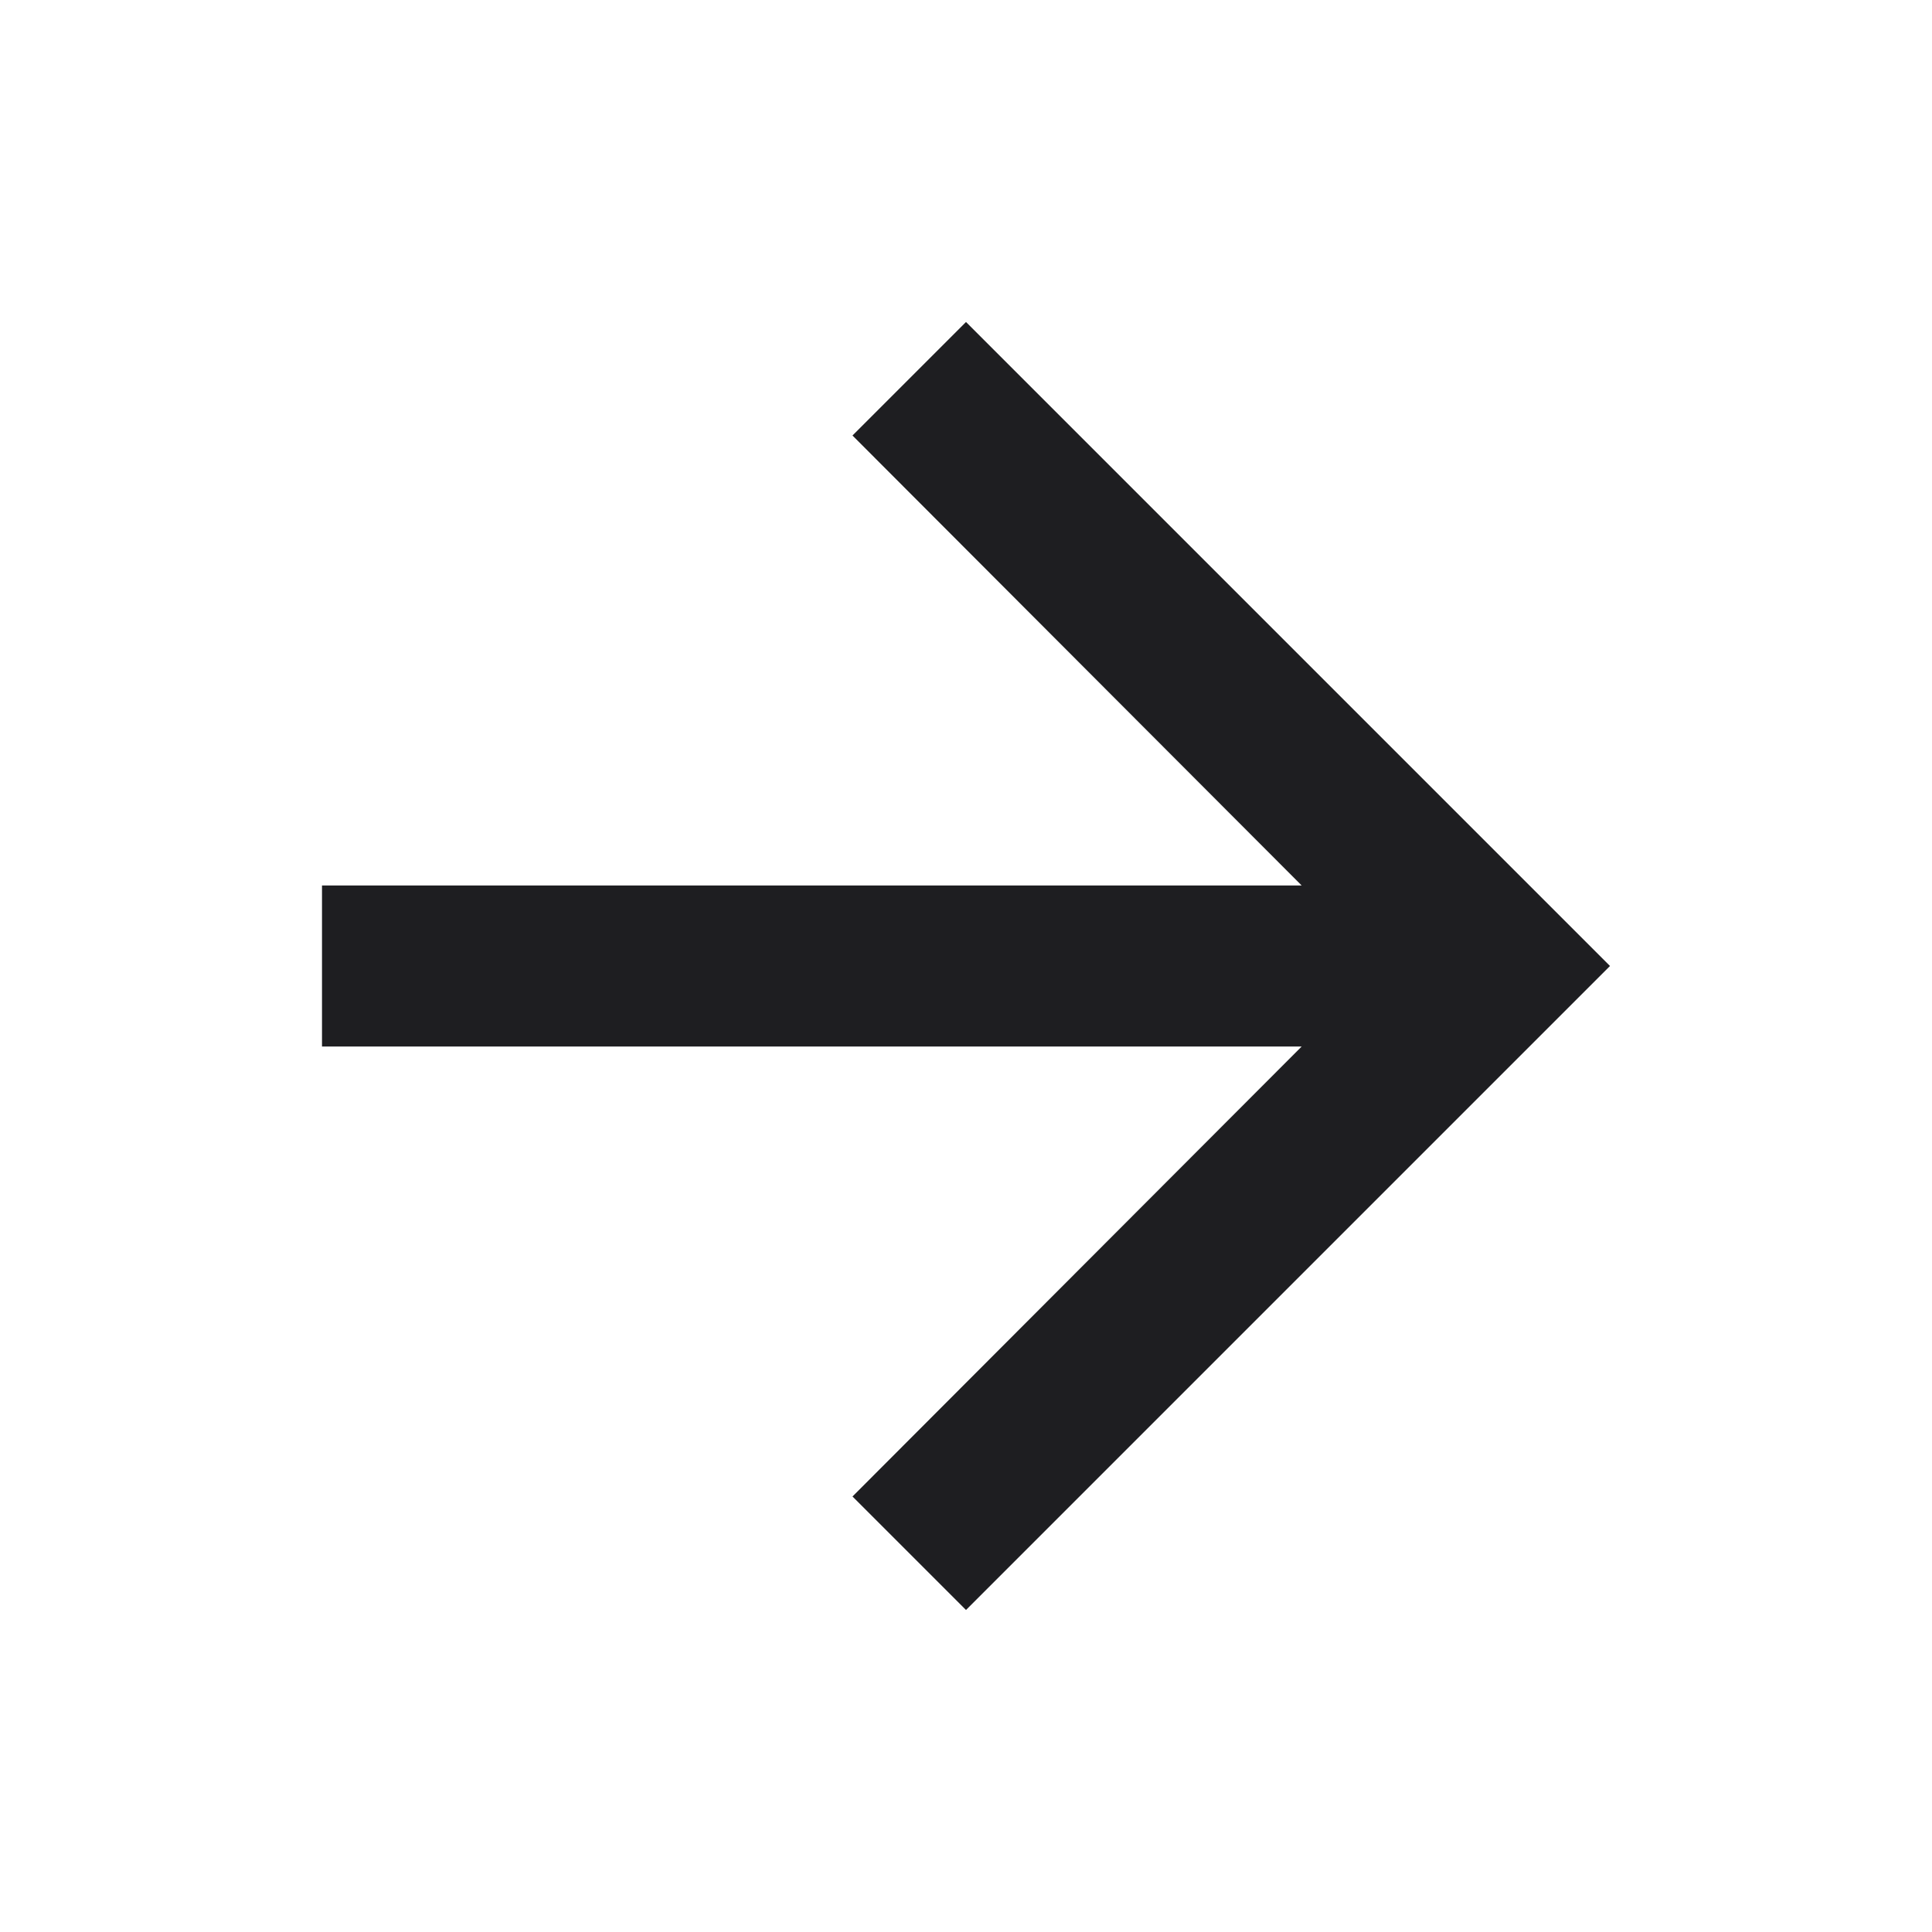
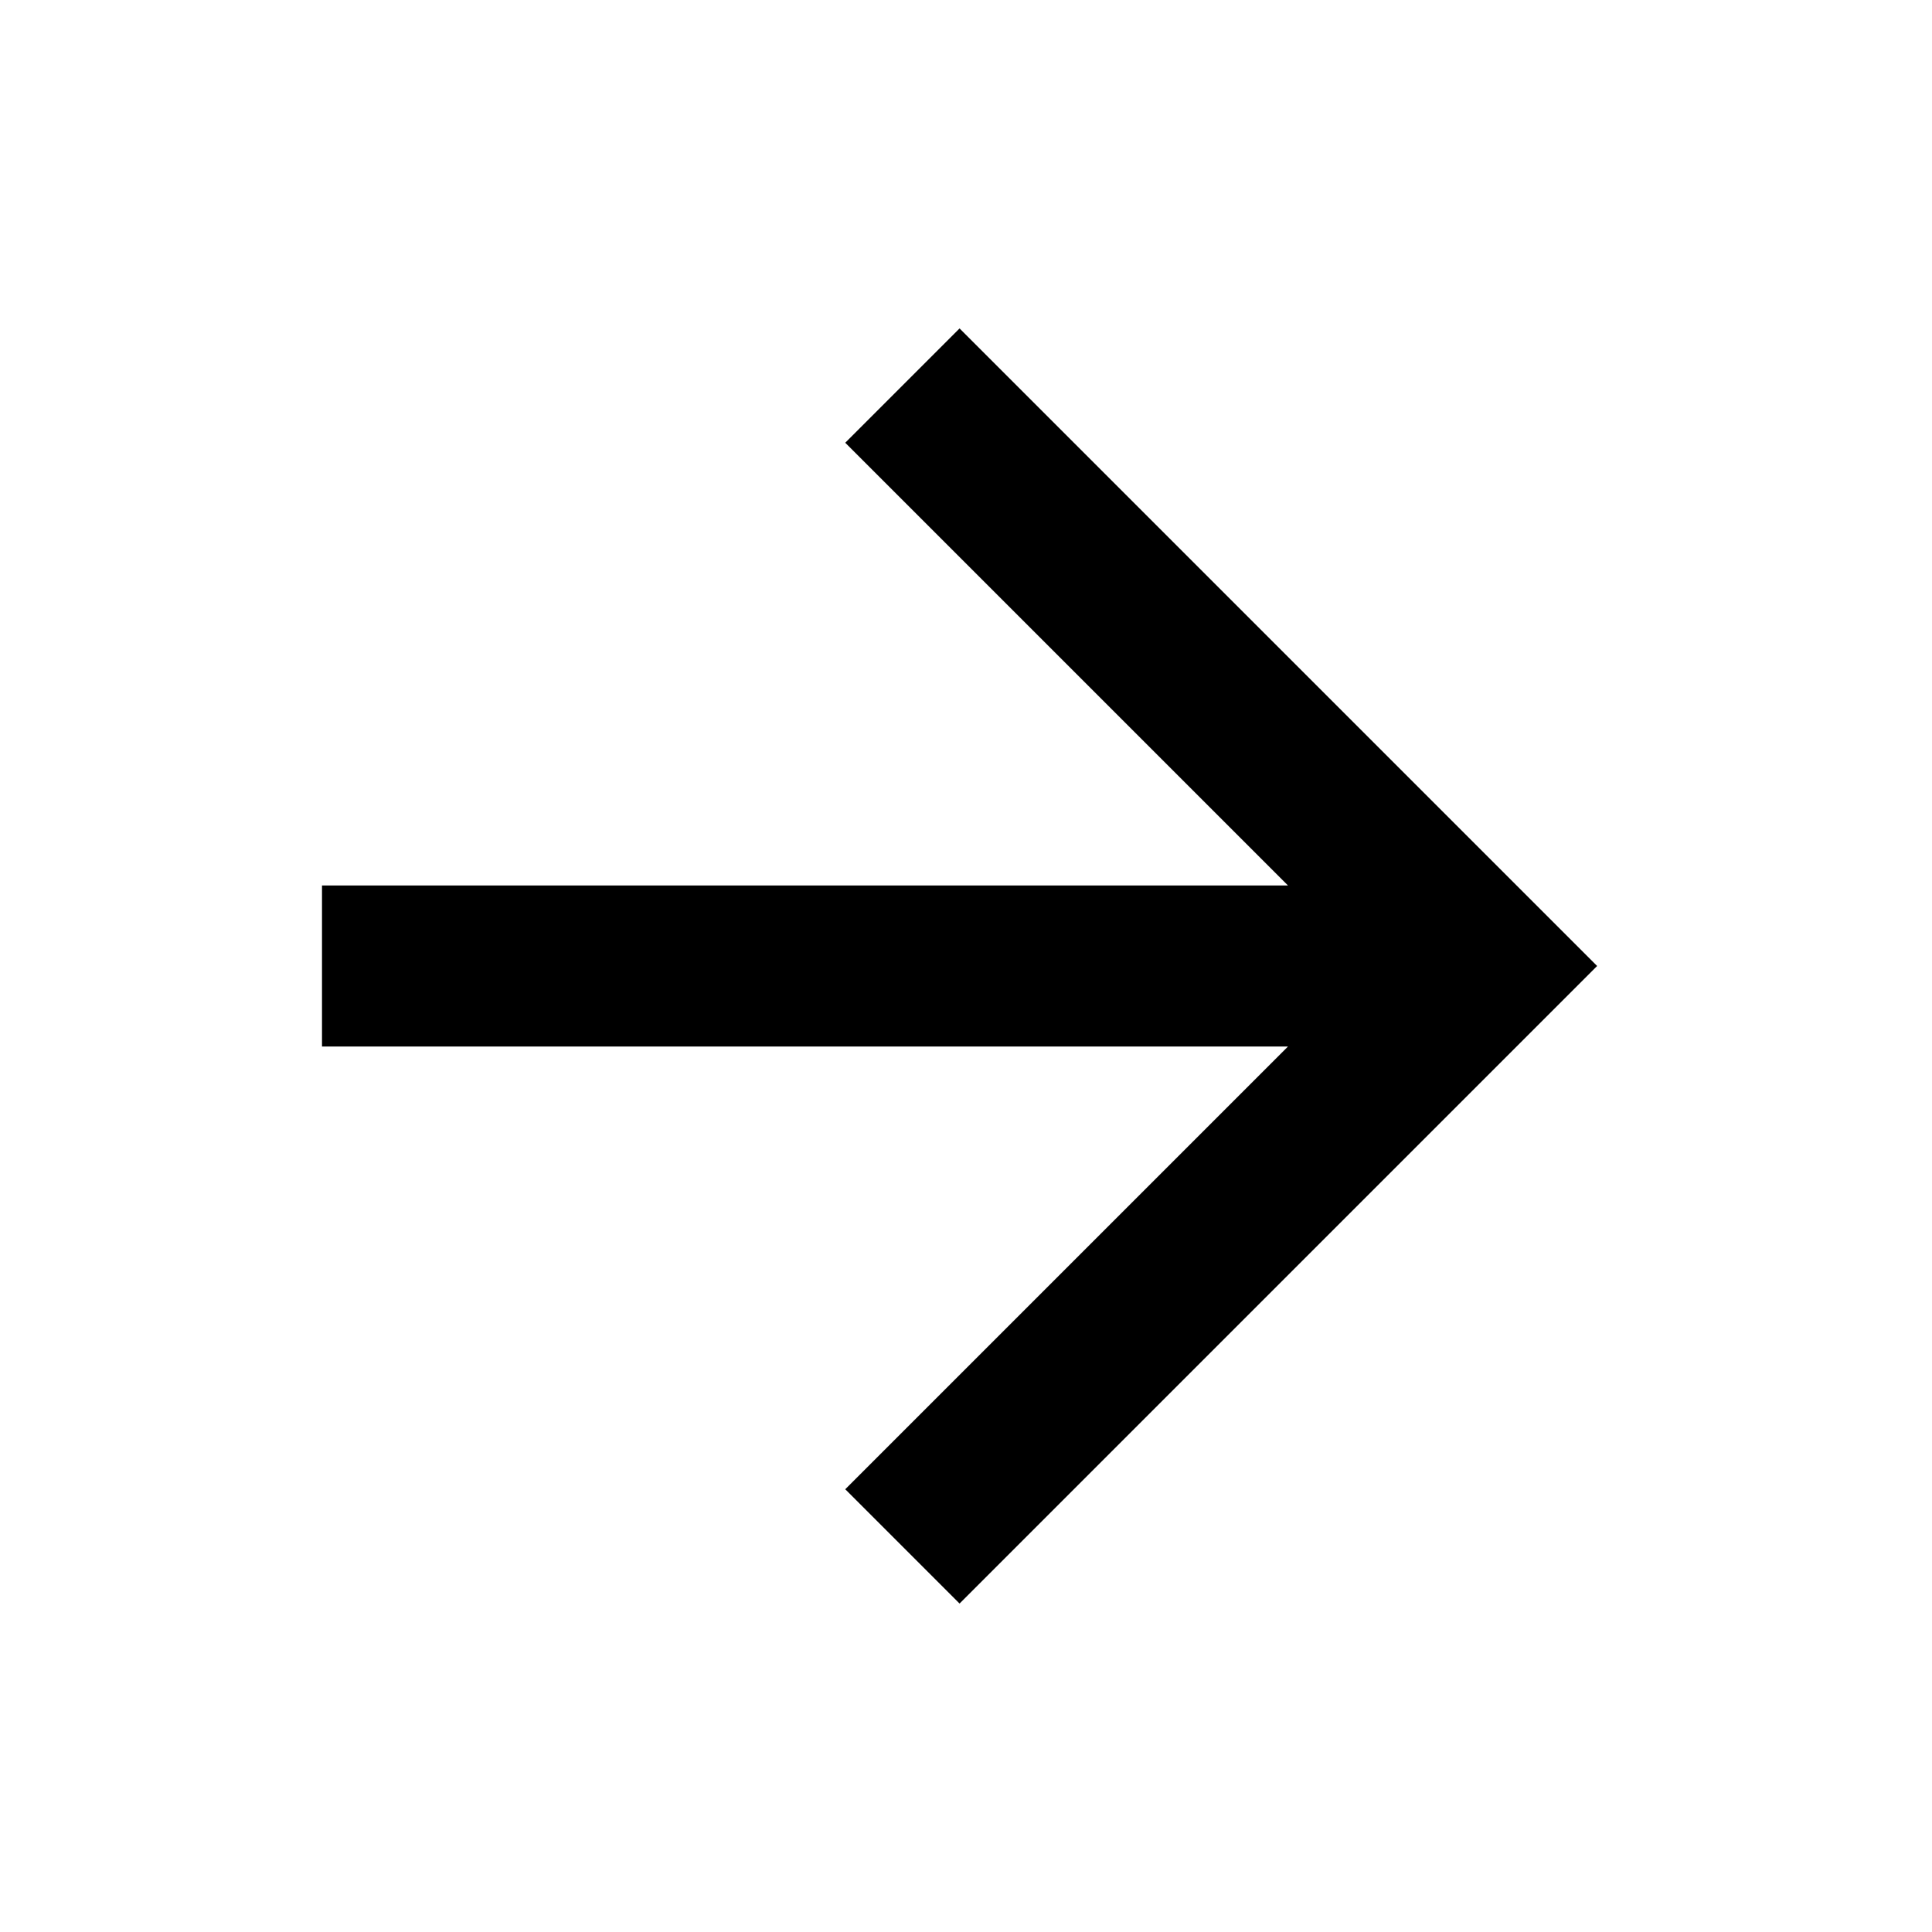
<svg xmlns="http://www.w3.org/2000/svg" width="24" height="24" viewBox="0 0 24 24" fill="none">
-   <path d="M12 4L10.59 5.41L16.17 11H4V13H16.17L10.59 18.59L12 20L20 12L12 4Z" fill="#1E1E21" />
+   <path d="M4 11V13H16L10.5 18.5L11.92 19.92L19.84 12L11.92 4.08L10.5 5.5L16 11H4Z" fill="black" />
</svg>
